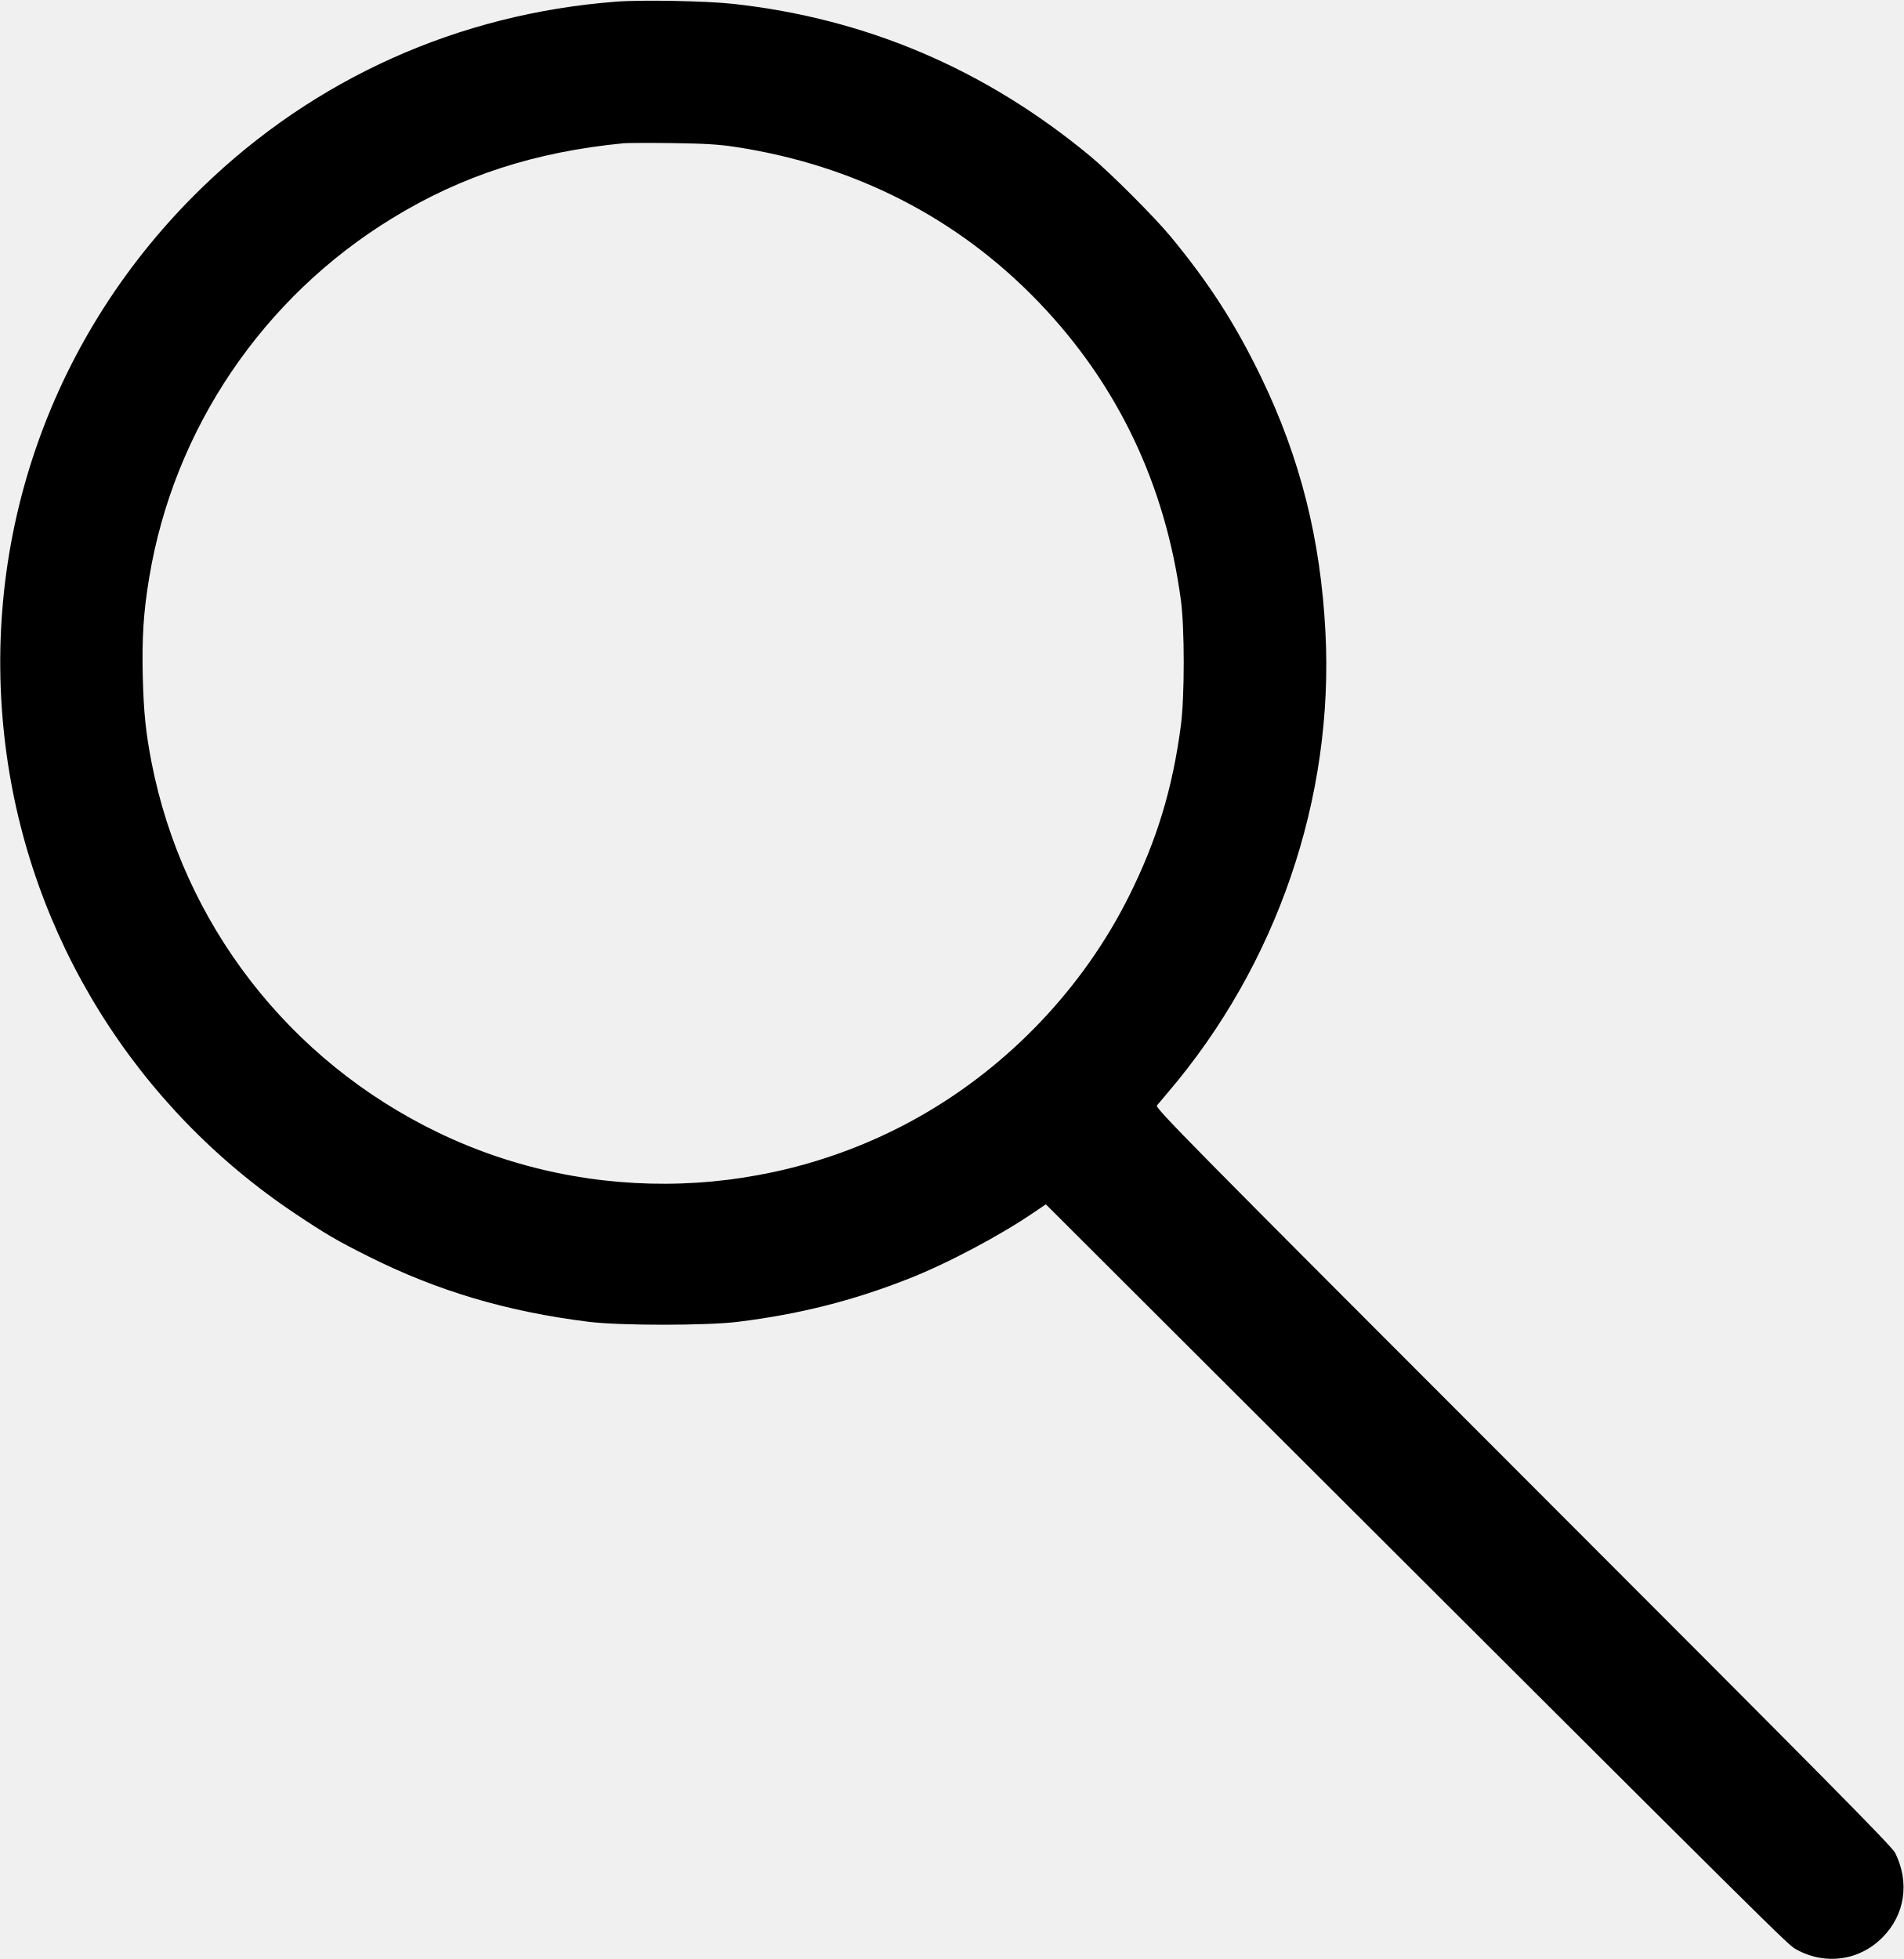
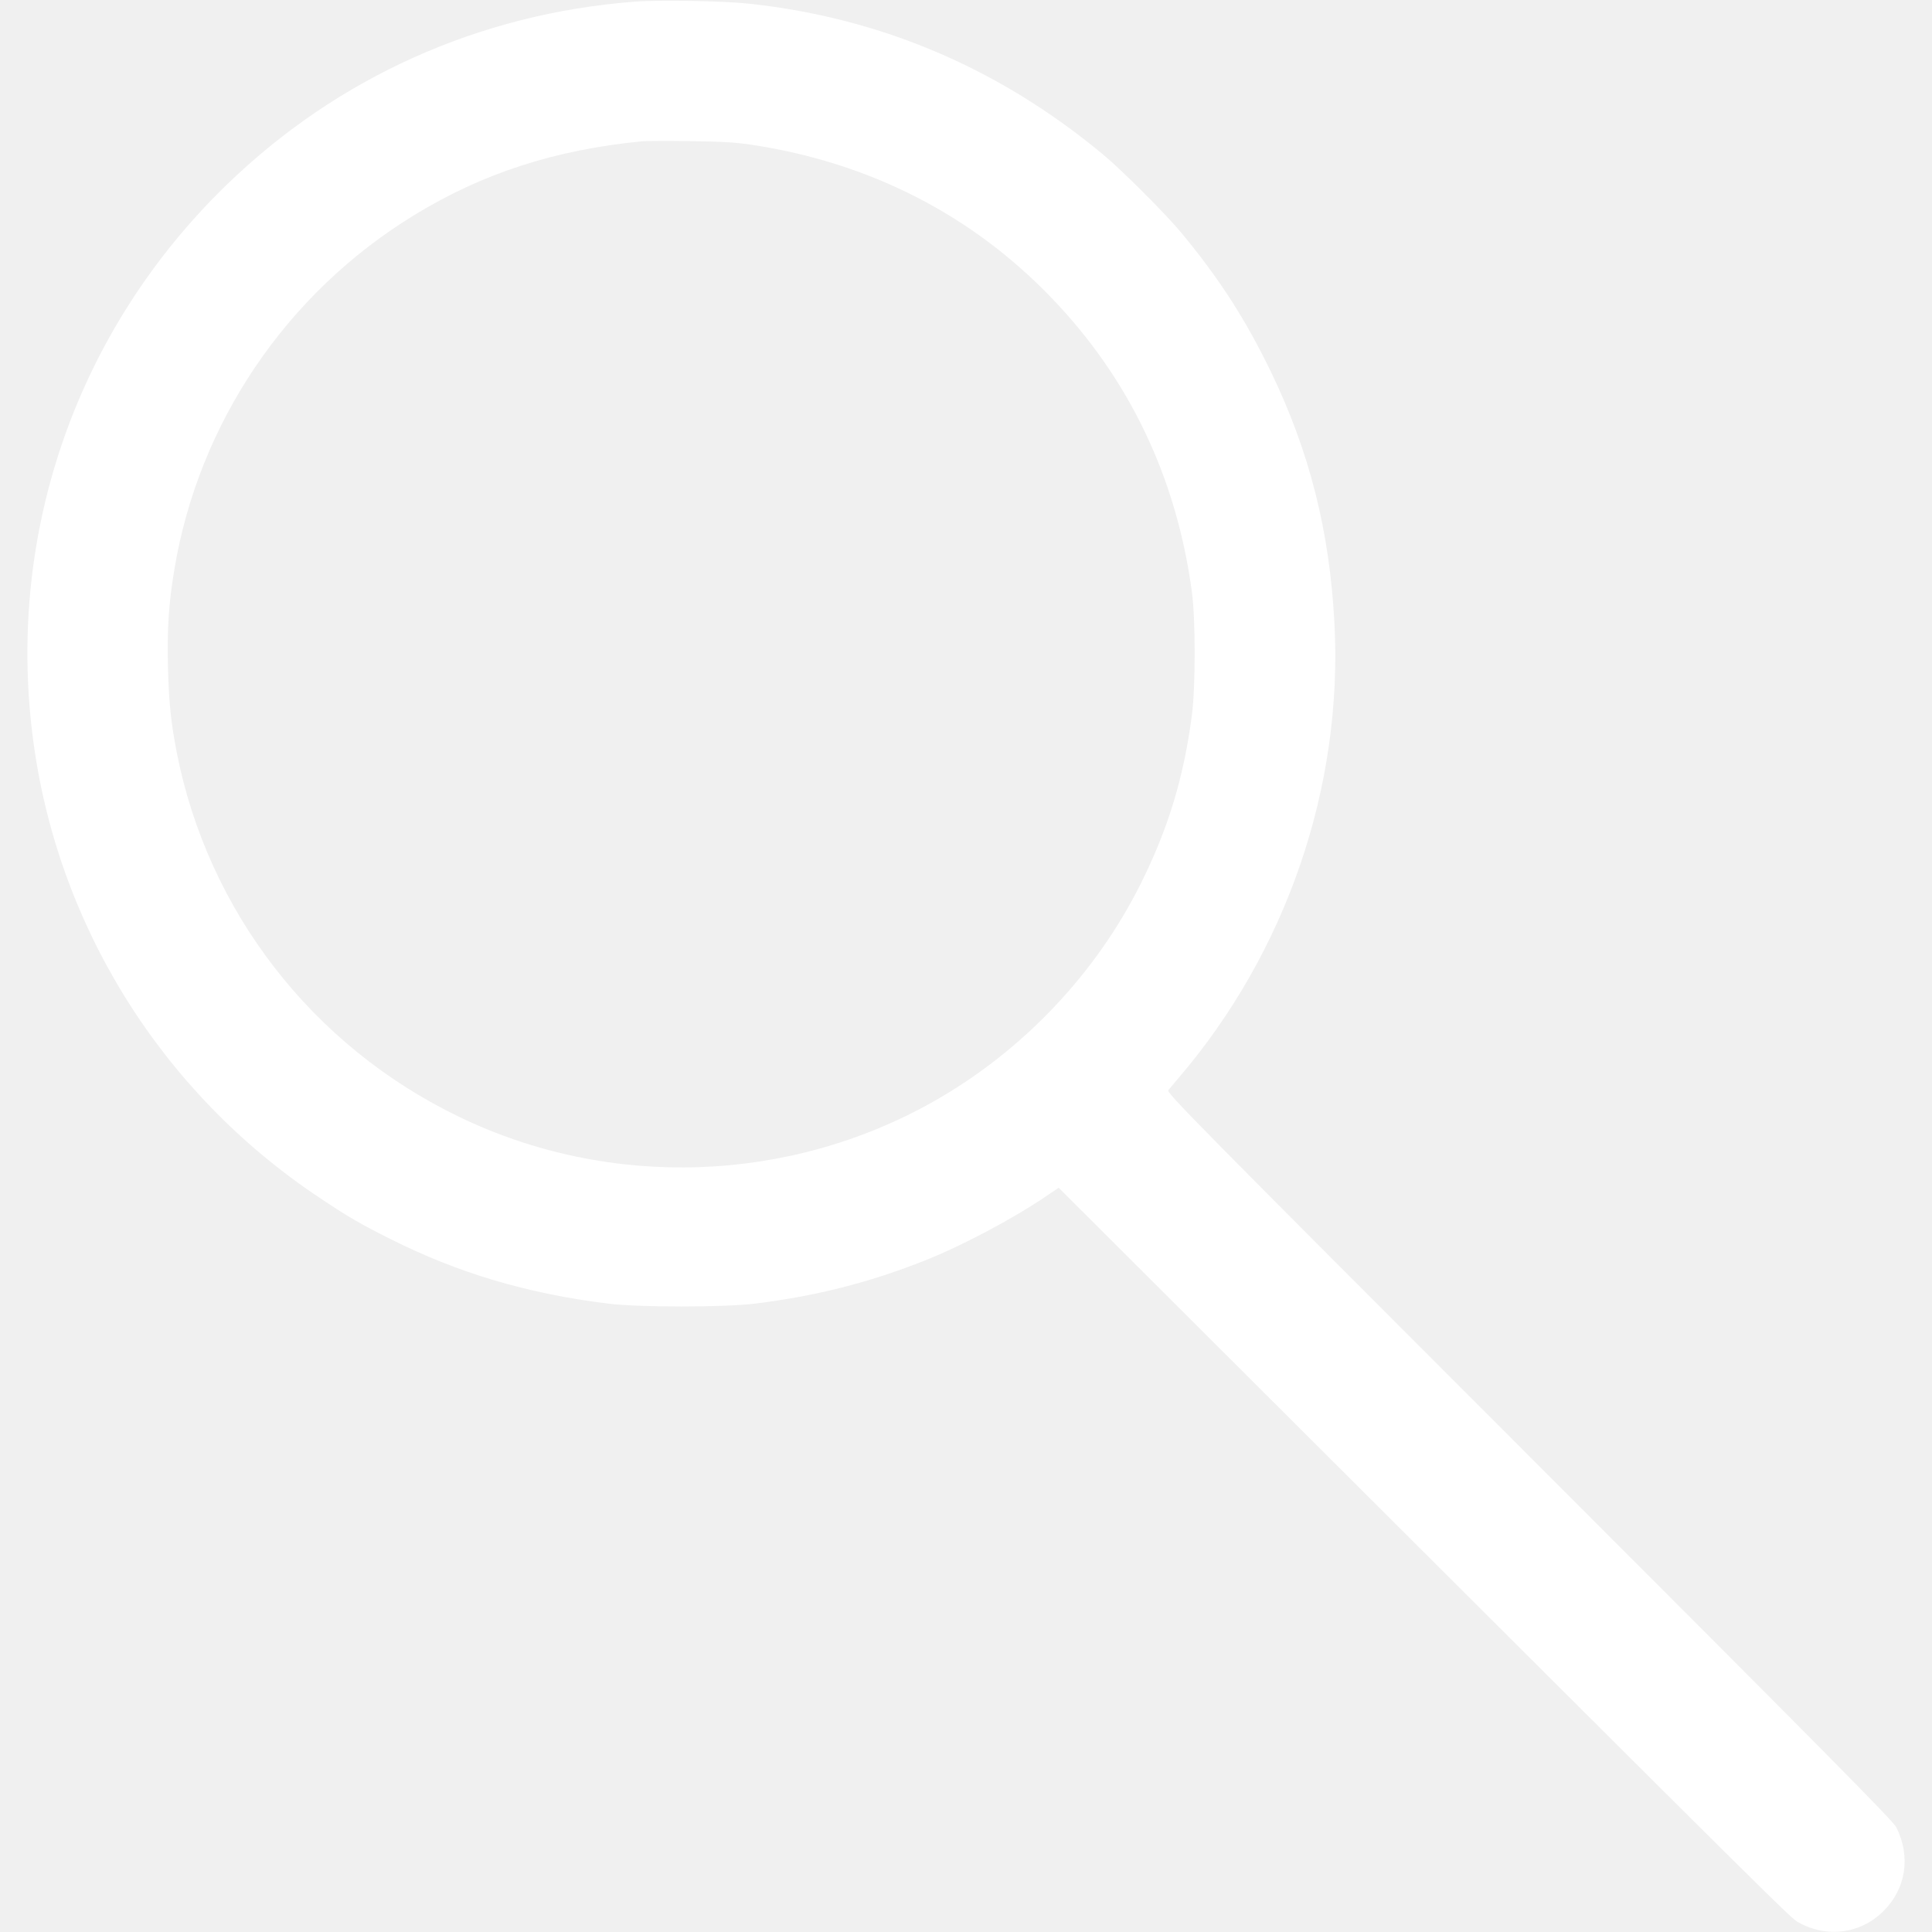
- <svg xmlns="http://www.w3.org/2000/svg" version="1.0" width="1244pt" height="1280pt" viewBox="0 0 1244 1280" preserveAspectRatio="xMidYMid meet">
-   <g transform="translate(0,1280) scale(0.1,-0.1)" fill="#000000" stroke="none">
+ <svg xmlns="http://www.w3.org/2000/svg" version="1.0" width="15px" height="15px" viewBox="0 0 1244 1280" preserveAspectRatio="xMidYMid meet">
+   <g transform="translate(0,1280) scale(0.1,-0.1)" fill="#fff" stroke="none">
    <path d="M4025 12789 c-1029 -79 -1969 -501 -2704 -1214 -985 -955 -1456 -2292 -1285 -3650 156 -1244 849 -2360 1899 -3059 193 -129 272 -175 470 -274 452 -227 906 -362 1445 -429 207 -25 763 -25 970 0 404 50 752 138 1115 281 251 98 600 283 819 433 l80 54 1075 -1073 c3835 -3827 3770 -3762 3828 -3795 189 -105 411 -75 563 77 148 148 180 359 84 553 -21 43 -462 488 -2432 2459 -2212 2213 -2404 2408 -2392 2425 8 10 40 47 70 83 714 836 1088 1927 1031 3011 -32 610 -165 1136 -420 1664 -169 349 -340 615 -592 920 -106 128 -395 417 -524 524 -687 569 -1463 900 -2336 996 -174 19 -598 27 -764 14z m780 -949 c777 -118 1453 -463 1982 -1014 516 -536 829 -1194 930 -1951 24 -186 24 -618 0 -810 -54 -416 -158 -758 -342 -1125 -297 -593 -779 -1101 -1360 -1432 -964 -549 -2153 -590 -3152 -108 -975 470 -1667 1364 -1873 2420 -37 192 -51 323 -57 555 -6 258 4 423 42 651 161 971 742 1831 1588 2348 453 278 935 434 1512 490 22 2 164 3 315 1 217 -3 304 -8 415 -25z" />
  </g>
</svg>
